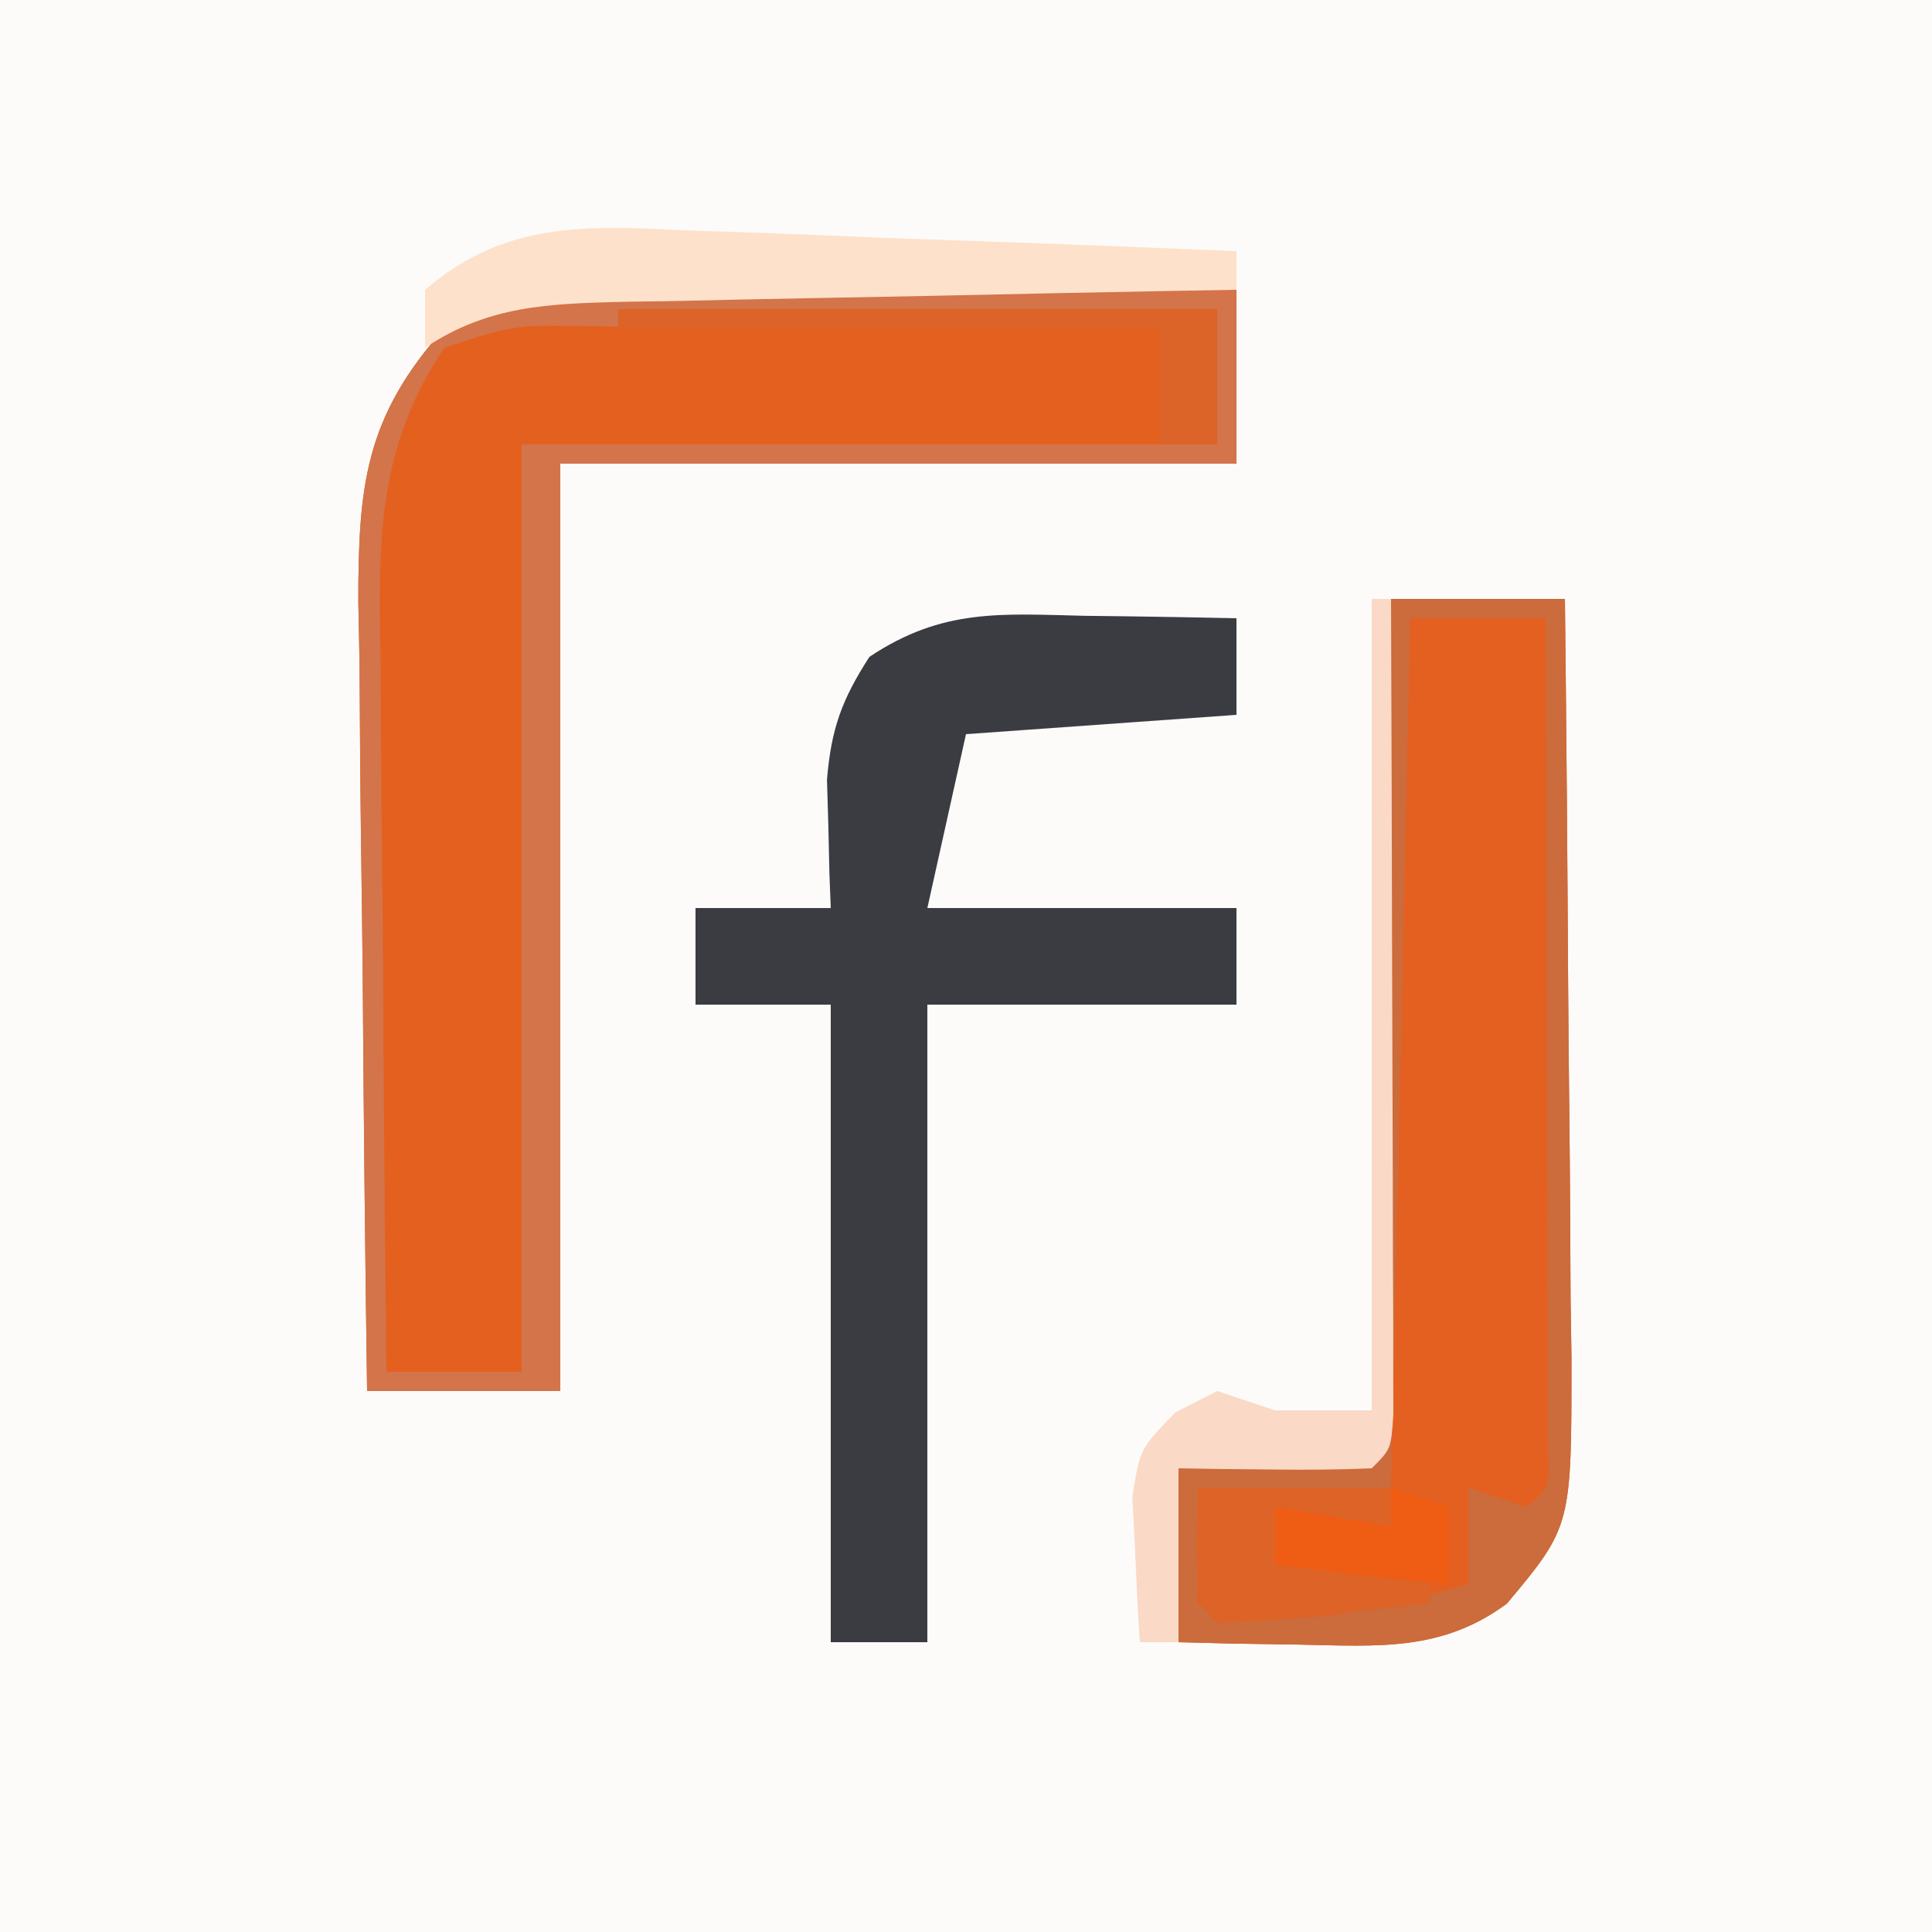
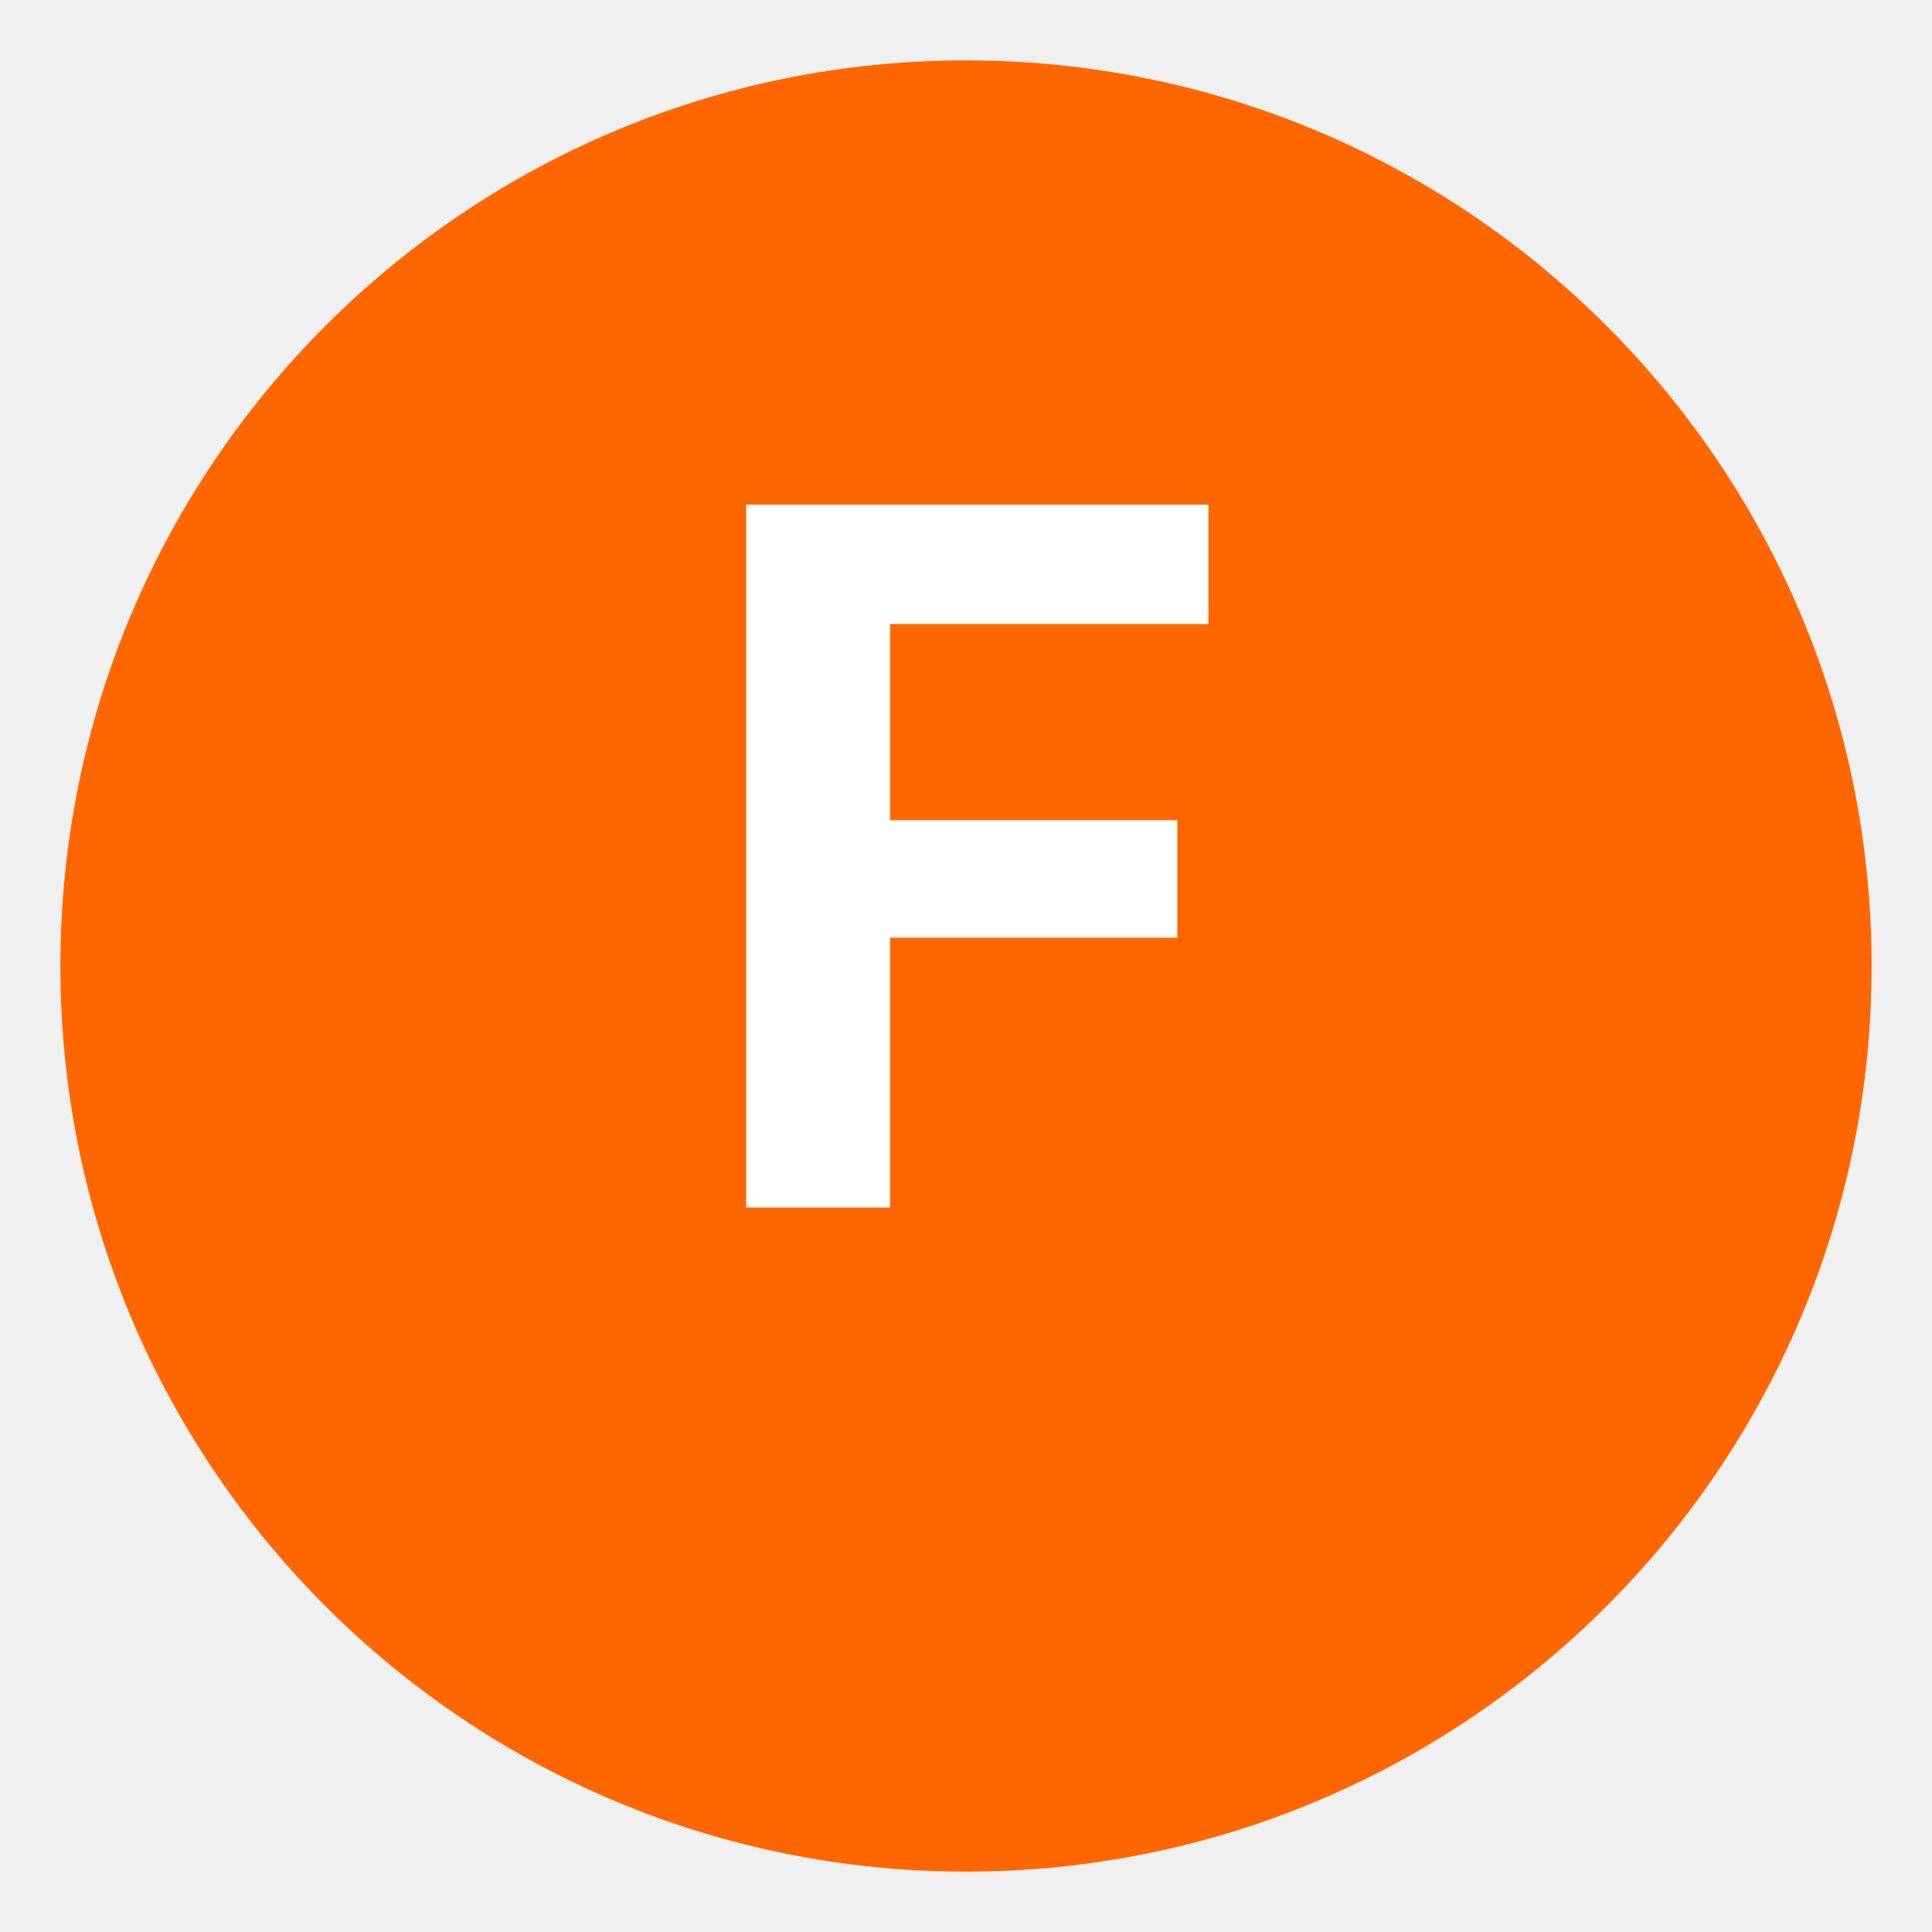
- <svg xmlns="http://www.w3.org/2000/svg" version="1.1" width="100" height="100">
-   <path d="M0 0 C33 0 66 0 100 0 C100 33 100 66 100 100 C67 100 34 100 0 100 C0 67 0 34 0 0 Z " fill="#FCFBF9" transform="translate(0,0)" />
-   <path d="M0 0 C0.839 0.003 1.678 0.006 2.543 0.009 C5.223 0.02 7.902 0.045 10.582 0.07 C12.399 0.08 14.216 0.089 16.033 0.098 C20.487 0.12 24.941 0.154 29.395 0.195 C29.395 3.165 29.395 6.135 29.395 9.195 C17.845 9.195 6.295 9.195 -5.605 9.195 C-5.605 25.035 -5.605 40.875 -5.605 57.195 C-8.905 57.195 -12.205 57.195 -15.605 57.195 C-15.704 50.327 -15.777 43.459 -15.825 36.59 C-15.845 34.254 -15.873 31.919 -15.907 29.583 C-15.956 26.222 -15.978 22.861 -15.996 19.5 C-16.017 18.459 -16.037 17.418 -16.059 16.346 C-16.061 10.302 -15.693 6.766 -11.605 2.195 C-7.721 -0.395 -4.5 -0.057 0 0 Z " fill="#E4601F" transform="translate(34.60547,14.80469)" />
-   <path d="M0 0 C2.97 0 5.94 0 9 0 C9.074 6.602 9.129 13.204 9.165 19.806 C9.18 22.051 9.2 24.297 9.226 26.542 C9.263 29.772 9.28 33.001 9.293 36.23 C9.308 37.233 9.324 38.235 9.34 39.268 C9.342 47.994 9.342 47.994 6 52 C2.626 54.493 -0.662 54.207 -4.75 54.125 C-5.92 54.107 -7.091 54.089 -8.297 54.07 C-9.189 54.047 -10.081 54.024 -11 54 C-11 51.03 -11 48.06 -11 45 C-6.05 44.505 -6.05 44.505 -1 44 C-0.67 29.48 -0.34 14.96 0 0 Z " fill="#E46021" transform="translate(72,31)" />
-   <path d="M0 0 C0.75 0.009 1.499 0.018 2.271 0.027 C4.119 0.051 5.966 0.087 7.812 0.125 C7.812 1.775 7.812 3.425 7.812 5.125 C3.192 5.455 -1.427 5.785 -6.188 6.125 C-6.848 9.095 -7.508 12.065 -8.188 15.125 C-2.908 15.125 2.373 15.125 7.812 15.125 C7.812 16.775 7.812 18.425 7.812 20.125 C2.533 20.125 -2.748 20.125 -8.188 20.125 C-8.188 31.015 -8.188 41.905 -8.188 53.125 C-9.838 53.125 -11.488 53.125 -13.188 53.125 C-13.188 42.235 -13.188 31.345 -13.188 20.125 C-15.498 20.125 -17.808 20.125 -20.188 20.125 C-20.188 18.475 -20.188 16.825 -20.188 15.125 C-17.878 15.125 -15.568 15.125 -13.188 15.125 C-13.211 14.522 -13.234 13.918 -13.258 13.297 C-13.276 12.498 -13.294 11.698 -13.312 10.875 C-13.336 10.086 -13.359 9.297 -13.383 8.484 C-13.165 5.849 -12.617 4.341 -11.188 2.125 C-7.396 -0.403 -4.379 -0.099 0 0 Z " fill="#3A3C42" transform="translate(56.1875,31.875)" />
-   <path d="M0 0 C0.839 0.003 1.678 0.006 2.543 0.009 C5.223 0.02 7.902 0.045 10.582 0.07 C12.399 0.08 14.216 0.089 16.033 0.098 C20.487 0.12 24.941 0.154 29.395 0.195 C29.395 3.165 29.395 6.135 29.395 9.195 C17.845 9.195 6.295 9.195 -5.605 9.195 C-5.605 25.035 -5.605 40.875 -5.605 57.195 C-8.905 57.195 -12.205 57.195 -15.605 57.195 C-15.704 50.327 -15.777 43.459 -15.825 36.59 C-15.845 34.254 -15.873 31.919 -15.907 29.583 C-15.956 26.222 -15.978 22.861 -15.996 19.5 C-16.017 18.459 -16.037 17.418 -16.059 16.346 C-16.061 10.302 -15.693 6.766 -11.605 2.195 C-7.721 -0.395 -4.5 -0.057 0 0 Z M-11.605 3.195 C-15.277 8.642 -14.997 13.746 -14.898 20.062 C-14.894 21.097 -14.89 22.132 -14.886 23.198 C-14.869 26.489 -14.831 29.779 -14.793 33.07 C-14.778 35.307 -14.764 37.544 -14.752 39.781 C-14.719 45.253 -14.669 50.724 -14.605 56.195 C-12.295 56.195 -9.985 56.195 -7.605 56.195 C-7.605 40.355 -7.605 24.515 -7.605 8.195 C3.285 8.195 14.175 8.195 25.395 8.195 C25.395 6.215 25.395 4.235 25.395 2.195 C20.447 2.171 15.499 2.152 10.551 2.14 C8.867 2.135 7.183 2.129 5.499 2.12 C3.081 2.108 0.664 2.102 -1.754 2.098 C-2.509 2.092 -3.264 2.087 -4.043 2.082 C-7.952 2.002 -7.952 2.002 -11.605 3.195 Z " fill="#D3744A" transform="translate(34.60547,14.80469)" />
-   <path d="M0 0 C2.97 0 5.94 0 9 0 C9.074 6.602 9.129 13.204 9.165 19.806 C9.18 22.051 9.2 24.297 9.226 26.542 C9.263 29.772 9.28 33.001 9.293 36.23 C9.308 37.233 9.324 38.235 9.34 39.268 C9.342 47.994 9.342 47.994 6 52 C2.626 54.493 -0.662 54.207 -4.75 54.125 C-5.92 54.107 -7.091 54.089 -8.297 54.07 C-9.189 54.047 -10.081 54.024 -11 54 C-11 51.03 -11 48.06 -11 45 C-6.05 44.505 -6.05 44.505 -1 44 C-0.67 29.48 -0.34 14.96 0 0 Z M1 1 C0.67 15.85 0.34 30.7 0 46 C-3.3 46 -6.6 46 -10 46 C-10 47.98 -10 49.96 -10 52 C-5.047 53.598 -0.867 52.283 4 51 C4 49.35 4 47.7 4 46 C4.99 46.33 5.98 46.66 7 47 C8.201 46.019 8.201 46.019 8.12 44.171 C8.118 43.374 8.116 42.577 8.114 41.756 C8.113 40.855 8.113 39.954 8.113 39.026 C8.108 38.047 8.103 37.067 8.098 36.059 C8.096 35.061 8.095 34.064 8.093 33.036 C8.088 29.837 8.075 26.637 8.062 23.438 C8.057 21.274 8.053 19.111 8.049 16.947 C8.038 11.631 8.021 6.316 8 1 C5.69 1 3.38 1 1 1 Z " fill="#CC6B3B" transform="translate(72,31)" />
-   <path d="M0 0 C0.33 0 0.66 0 1 0 C1.025 6.248 1.043 12.496 1.055 18.744 C1.06 20.871 1.067 22.998 1.075 25.126 C1.088 28.176 1.093 31.227 1.098 34.277 C1.103 35.235 1.108 36.192 1.113 37.178 C1.113 38.059 1.113 38.94 1.114 39.847 C1.116 40.627 1.118 41.406 1.12 42.209 C1 44 1 44 0 45 C-1.686 45.072 -3.375 45.084 -5.062 45.062 C-5.982 45.053 -6.901 45.044 -7.848 45.035 C-8.558 45.024 -9.268 45.012 -10 45 C-10 47.97 -10 50.94 -10 54 C-10.66 54 -11.32 54 -12 54 C-12.108 52.397 -12.186 50.793 -12.25 49.188 C-12.296 48.294 -12.343 47.401 -12.391 46.48 C-12 44 -12 44 -10.172 42.113 C-9.455 41.746 -8.738 41.379 -8 41 C-7.01 41.33 -6.02 41.66 -5 42 C-3.35 42 -1.7 42 0 42 C0 28.14 0 14.28 0 0 Z " fill="#FAD9C6" transform="translate(71,31)" />
-   <path d="M0 0 C0.814 0.026 1.628 0.053 2.467 0.08 C5.056 0.168 7.643 0.277 10.23 0.387 C11.99 0.45 13.75 0.512 15.51 0.572 C19.813 0.723 24.116 0.893 28.418 1.074 C28.418 1.734 28.418 2.394 28.418 3.074 C27.288 3.094 26.158 3.114 24.993 3.134 C20.796 3.21 16.599 3.299 12.402 3.392 C10.587 3.43 8.771 3.465 6.955 3.496 C4.343 3.542 1.732 3.6 -0.879 3.66 C-1.689 3.672 -2.5 3.683 -3.335 3.695 C-7.195 3.796 -10.31 3.885 -13.582 6.074 C-13.582 5.084 -13.582 4.094 -13.582 3.074 C-9.411 -0.501 -5.208 -0.248 0 0 Z " fill="#FEE1CA" transform="translate(35.58203,11.92578)" />
-   <path d="M0 0 C10.23 0 20.46 0 31 0 C31 2.31 31 4.62 31 7 C30.01 7 29.02 7 28 7 C28 5.02 28 3.04 28 1 C18.76 1 9.52 1 0 1 C0 0.67 0 0.34 0 0 Z " fill="#DC6428" transform="translate(32,16)" />
-   <path d="M0 0 C3.3 0 6.6 0 10 0 C10 0.66 10 1.32 10 2 C7.03 1.505 7.03 1.505 4 1 C4 1.99 4 2.98 4 4 C6.64 4.33 9.28 4.66 12 5 C12 5.33 12 5.66 12 6 C10.188 6.194 8.376 6.38 6.562 6.562 C5.048 6.719 5.048 6.719 3.504 6.879 C2.678 6.919 1.851 6.959 1 7 C0 6 0 6 -0.062 2.938 C-0.042 1.968 -0.021 0.999 0 0 Z " fill="#DD6326" transform="translate(62,77)" />
-   <path d="M0 0 C0.99 0.33 1.98 0.66 3 1 C3 2.32 3 3.64 3 5 C0.03 4.67 -2.94 4.34 -6 4 C-6 3.01 -6 2.02 -6 1 C-3.03 1.495 -3.03 1.495 0 2 C0 1.34 0 0.68 0 0 Z " fill="#EF5D15" transform="translate(72,77)" />
+ <svg xmlns="http://www.w3.org/2000/svg" viewBox="0 0 64 64">
+   <circle cx="32" cy="32" r="30" fill="#ff6600" />
+   <text x="32" y="40" text-anchor="middle" font-size="32" font-family="Inter, Arial, sans-serif" fill="#fff" font-weight="bold">F</text>
</svg>
